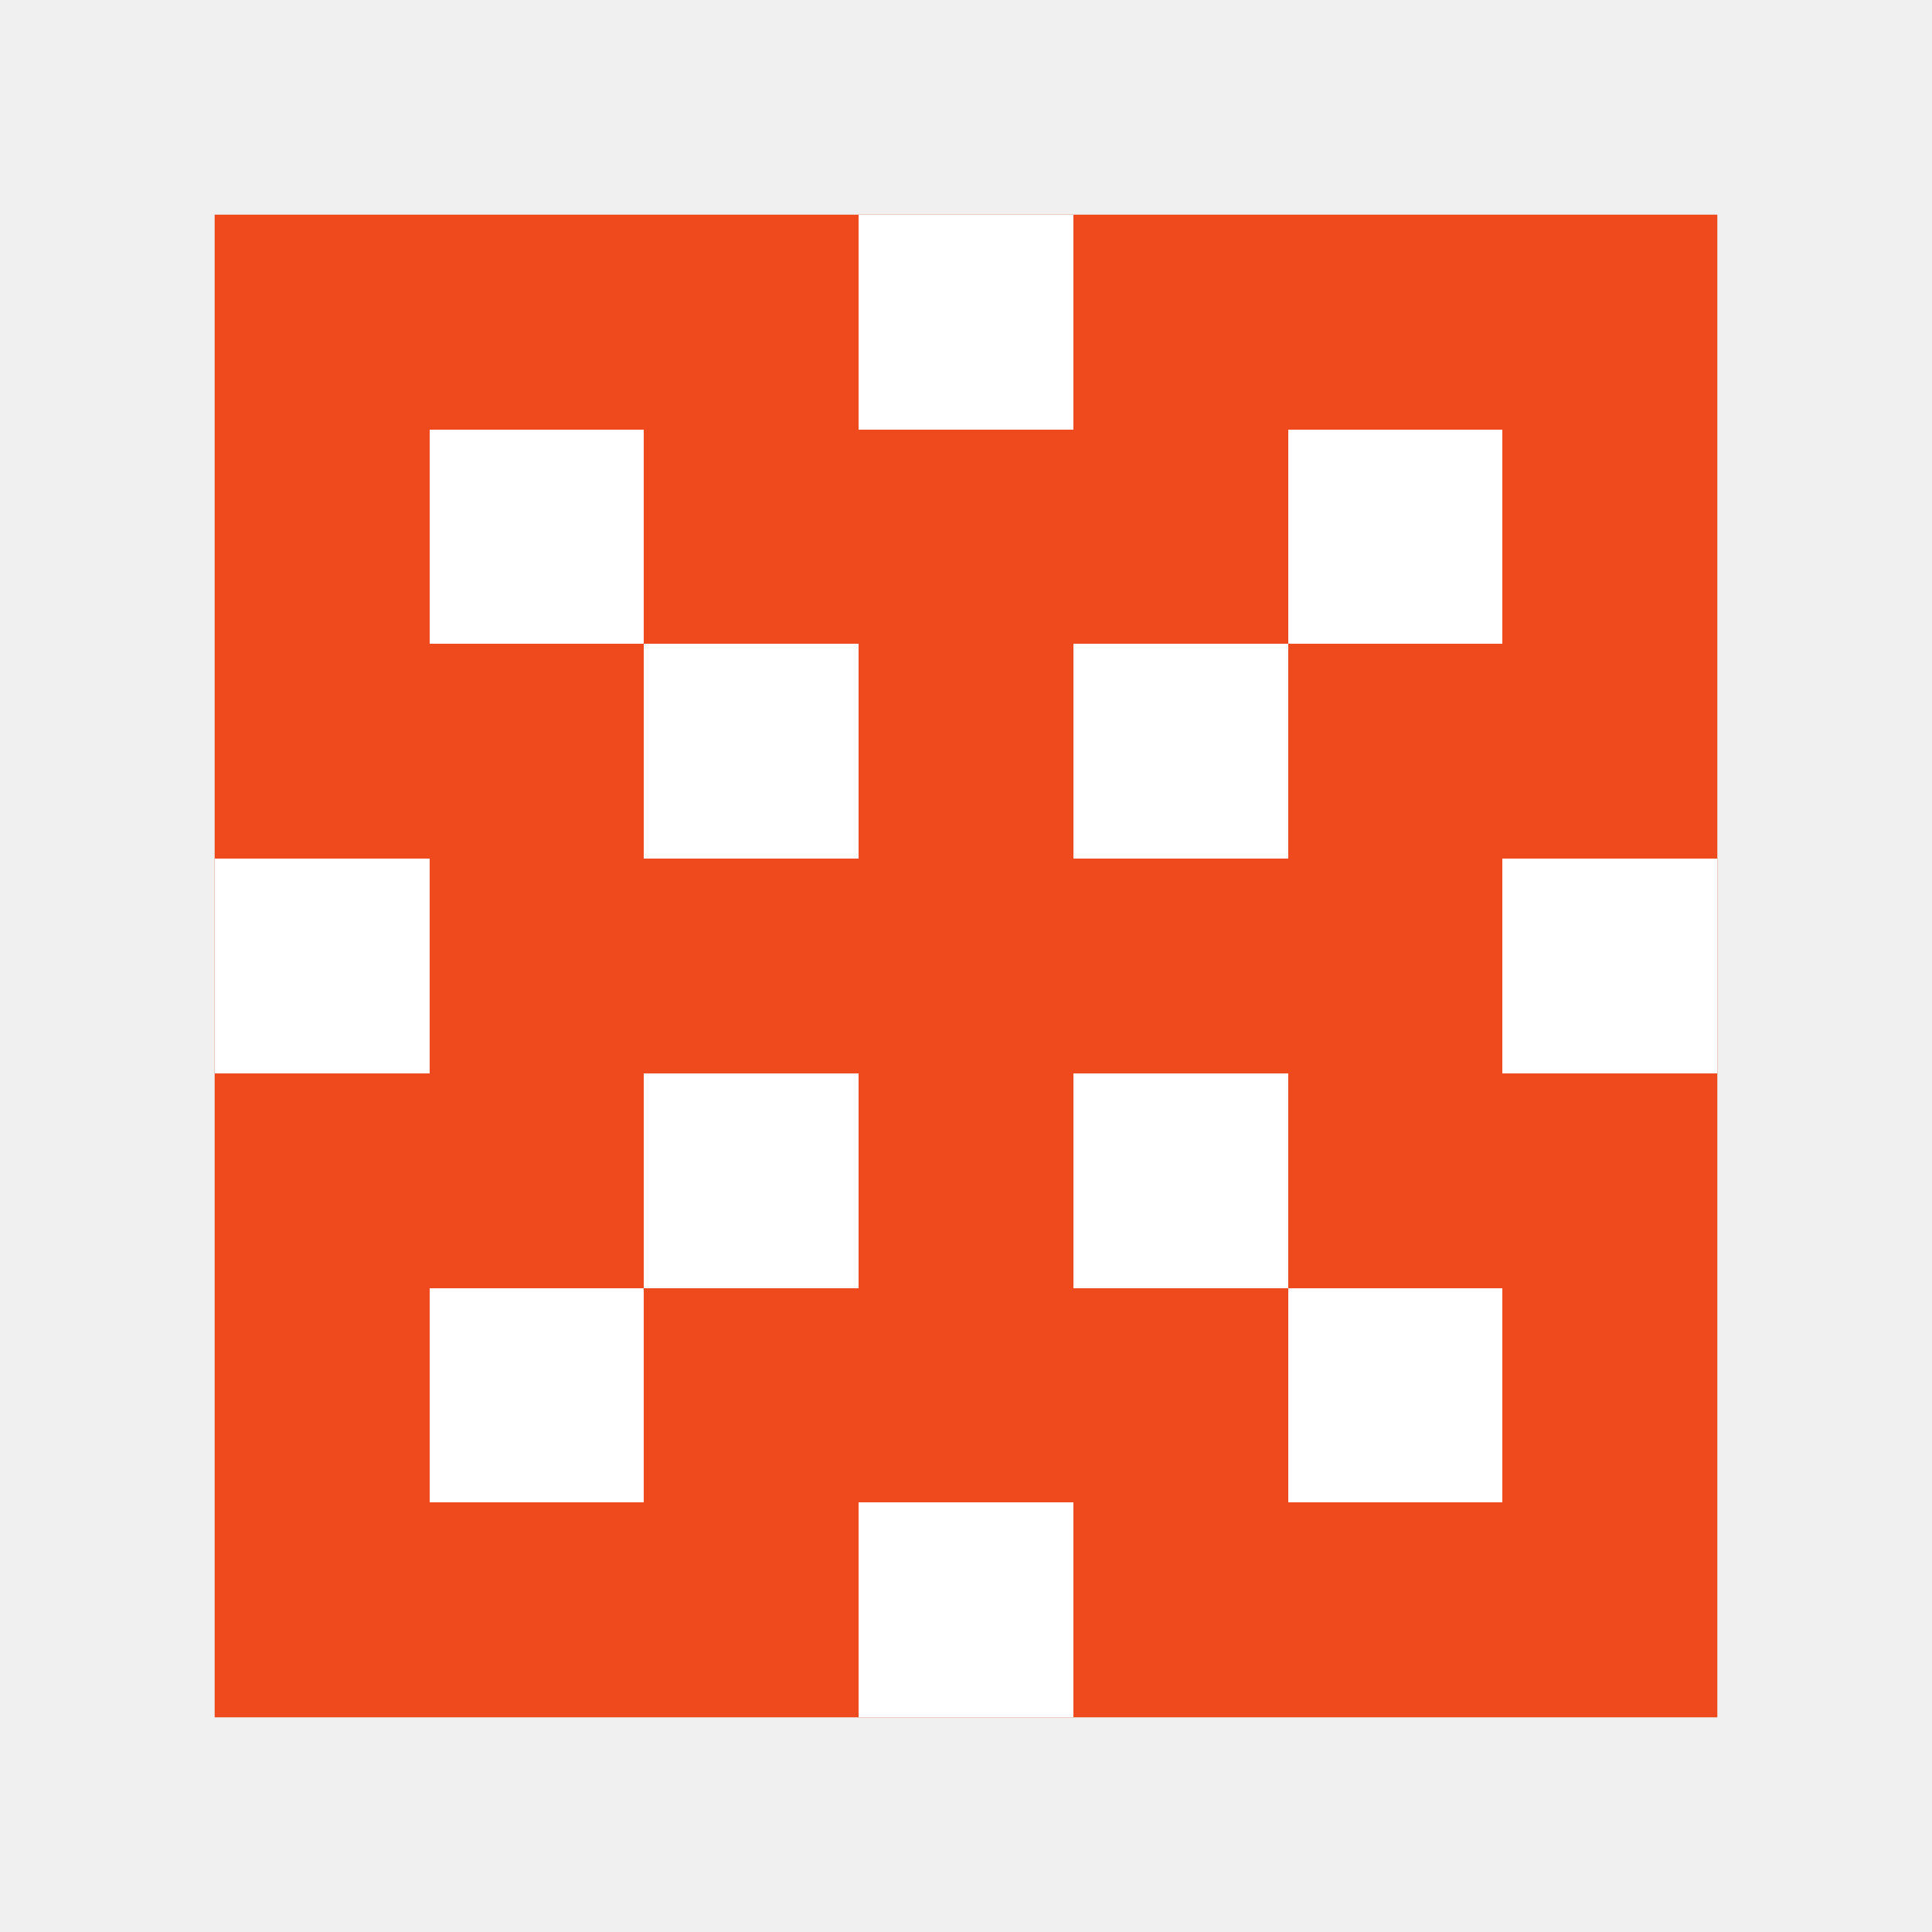
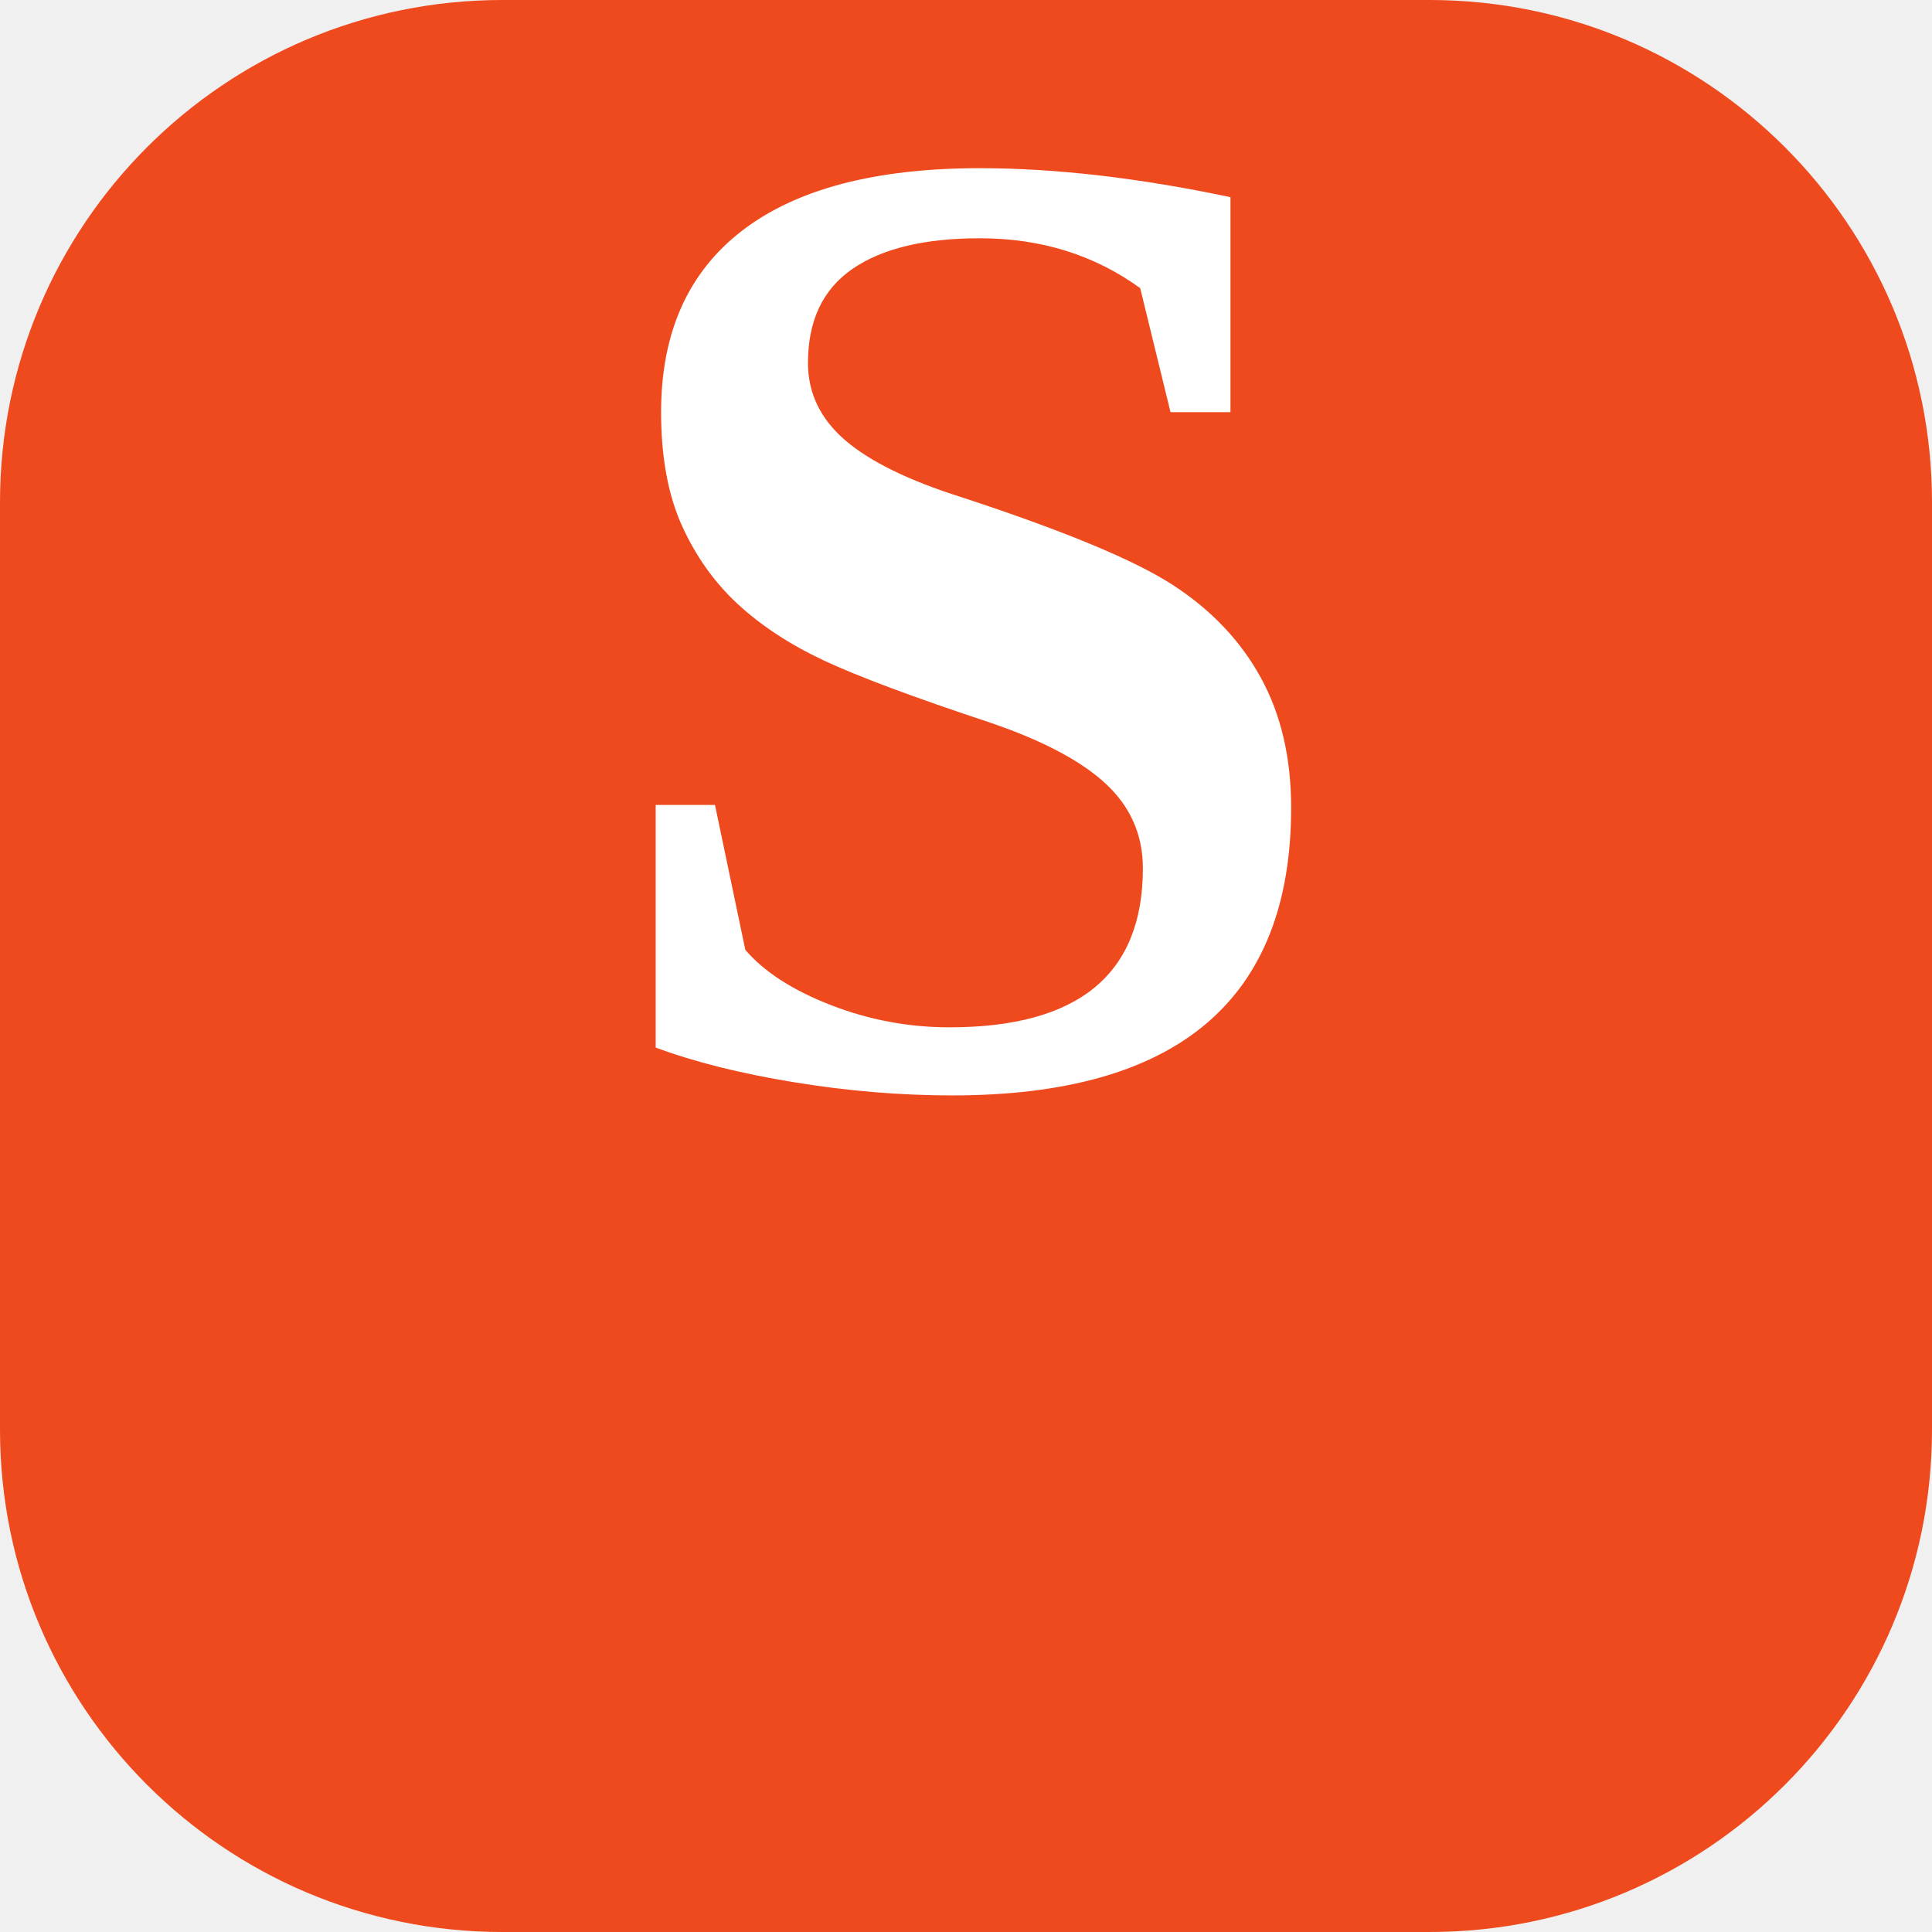
- <svg xmlns="http://www.w3.org/2000/svg" viewBox="0 0 900 900" role="img" aria-label="Selfmade">
-   <g transform="translate(100,100)">
-     <rect width="700" height="700" fill="#ef4a1e" />
-     <g fill="#ffffff" shape-rendering="crispEdges">
-       <rect x="300" y="0" width="100" height="100" />
-       <rect x="100" y="100" width="100" height="100" />
-       <rect x="500" y="100" width="100" height="100" />
-       <rect x="200" y="200" width="100" height="100" />
-       <rect x="400" y="200" width="100" height="100" />
-       <rect x="0" y="300" width="100" height="100" />
-       <rect x="600" y="300" width="100" height="100" />
-       <rect x="200" y="400" width="100" height="100" />
-       <rect x="400" y="400" width="100" height="100" />
-       <rect x="100" y="500" width="100" height="100" />
-       <rect x="500" y="500" width="100" height="100" />
-       <rect x="300" y="600" width="100" height="100" />
-     </g>
-   </g>
+ <svg xmlns="http://www.w3.org/2000/svg" viewBox="0 0 700 700" role="img" aria-label="Selfmade">
+   <rect width="700" height="700" rx="182" fill="#ef4a1e" />
+   <text x="350" y="392" text-anchor="middle" font-family="'Instrument Serif','Iowan Old Style',Georgia,'Times New Roman',serif" font-weight="700" font-size="500" fill="#ffffff">S</text>
</svg>
